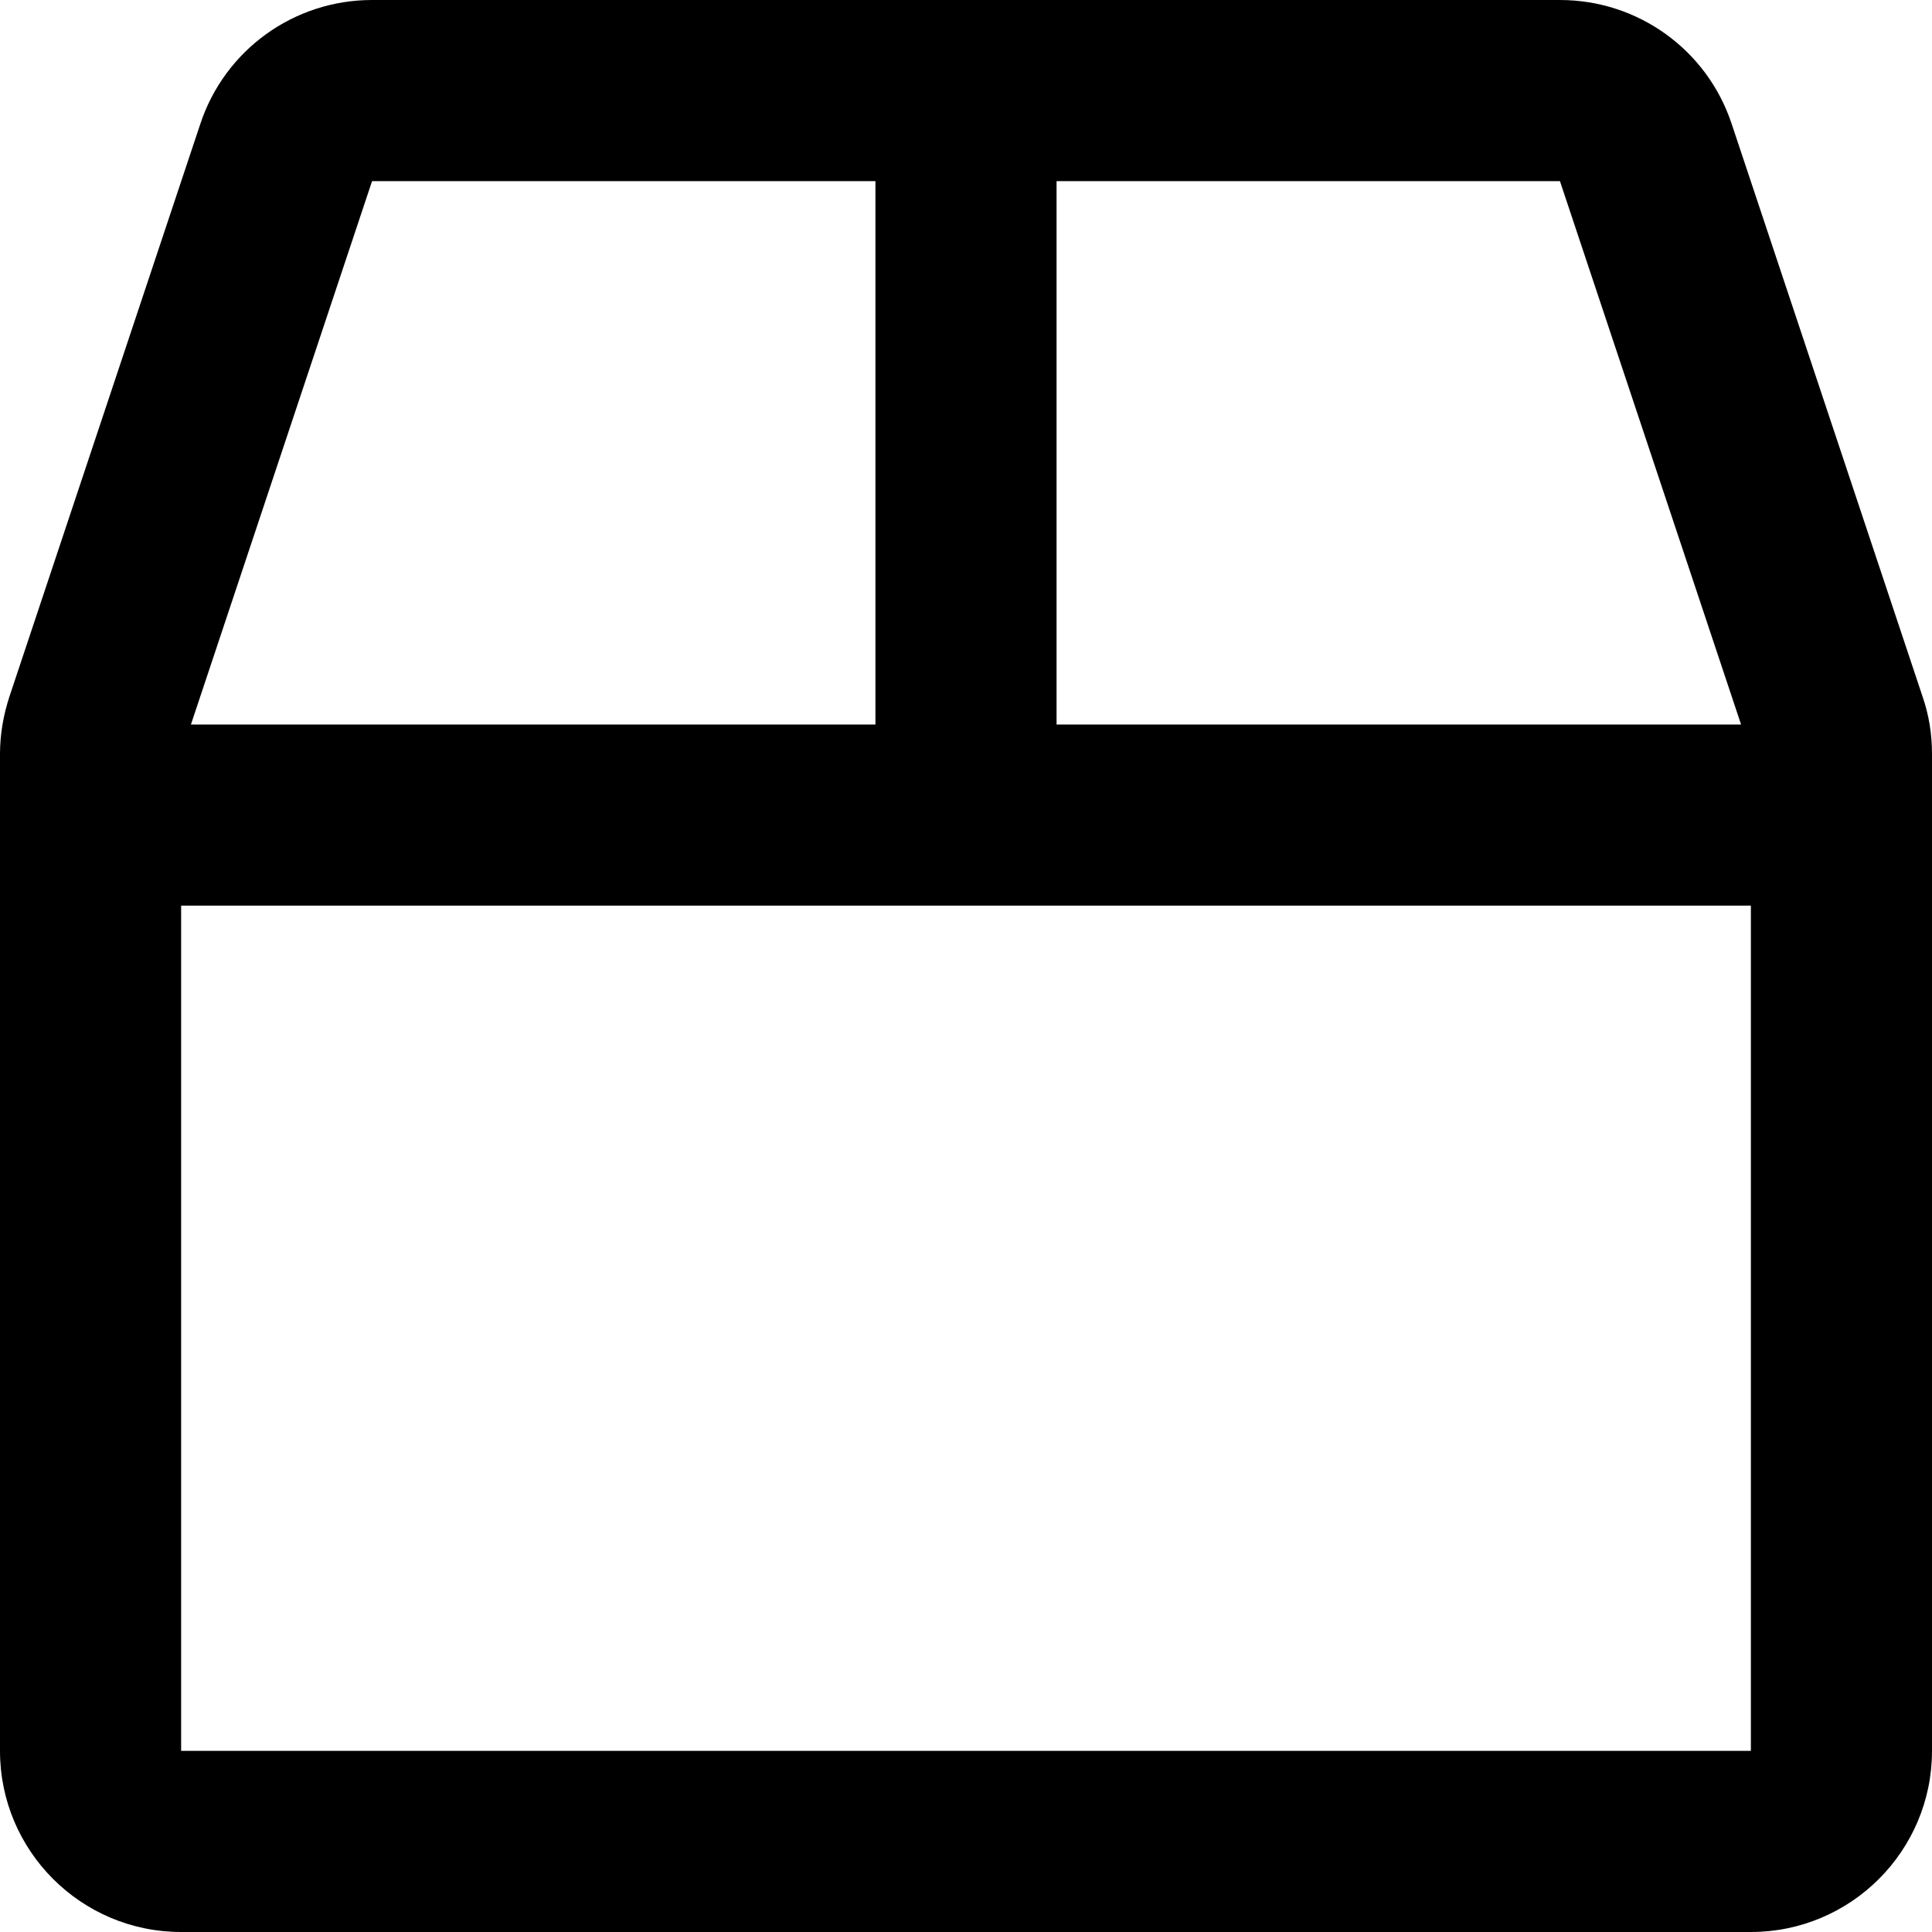
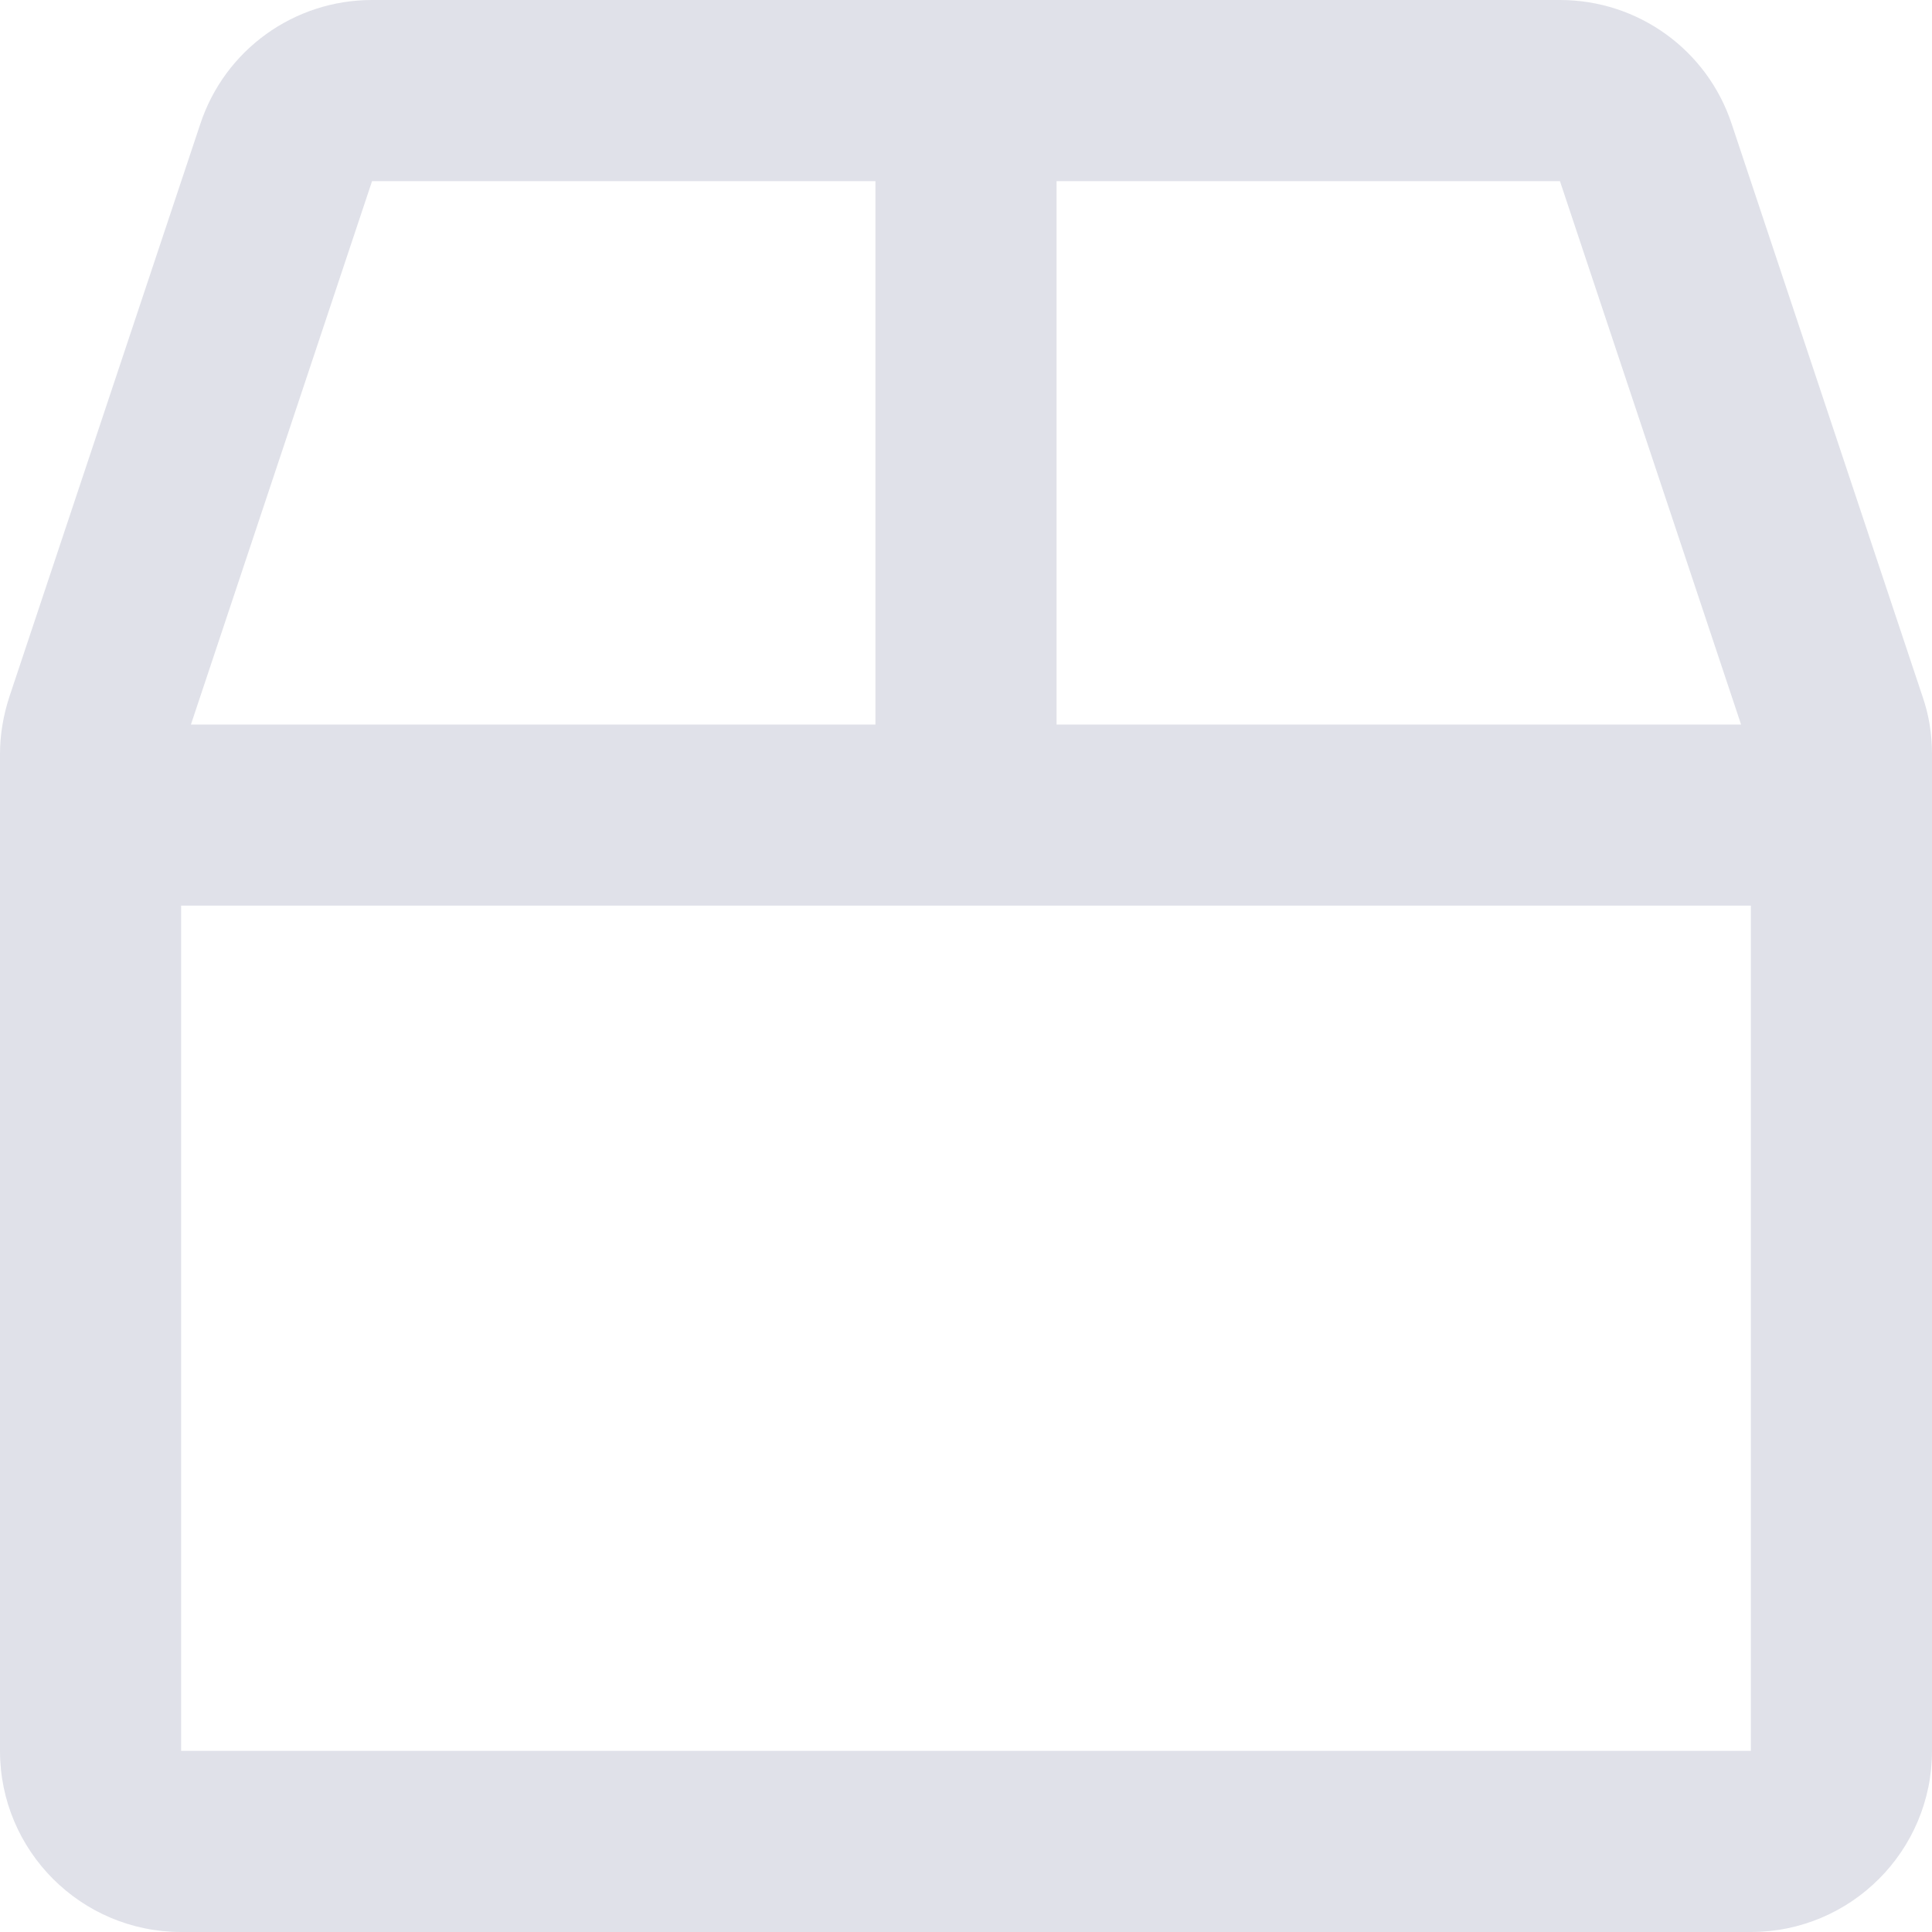
- <svg xmlns="http://www.w3.org/2000/svg" aria-hidden="true" data-prefix="far" data-icon="box" class="svg-inline--fa fa-box fa-w-16" viewBox="0 0 512 512">
-   <path fill="currentColor" d="M509.5 184.6L458.9 32.8C452.4 13.2 434.1 0 413.4 0H98.6c-20.7 0-39 13.2-45.5 32.8L2.5 184.6c-1.6 4.9-2.5 10-2.5 15.2V464c0 26.5 21.5 48 48 48h416c26.5 0 48-21.5 48-48V199.8c0-5.2-.8-10.3-2.5-15.2zm-48.1 7.4H280V48h133.4l48 144zM98.6 48H232v144H50.6l48-144zM48 464V240h416v224H48z" />
+ <svg xmlns="http://www.w3.org/2000/svg" viewBox="0 0 512 512" fill="#e0e1e9">
+   <path d="M509.5 184.6L458.9 32.8C452.4 13.2 434.1 0 413.4 0H98.6c-20.7 0-39 13.2-45.5 32.8L2.5 184.6c-1.6 4.9-2.5 10-2.5 15.2V464c0 26.5 21.5 48 48 48h416c26.5 0 48-21.5 48-48V199.8c0-5.2-.8-10.3-2.5-15.2zm-48.1 7.4H280V48h133.4l48 144zM98.6 48H232v144H50.6l48-144zM48 464V240h416v224H48z" />
</svg>
